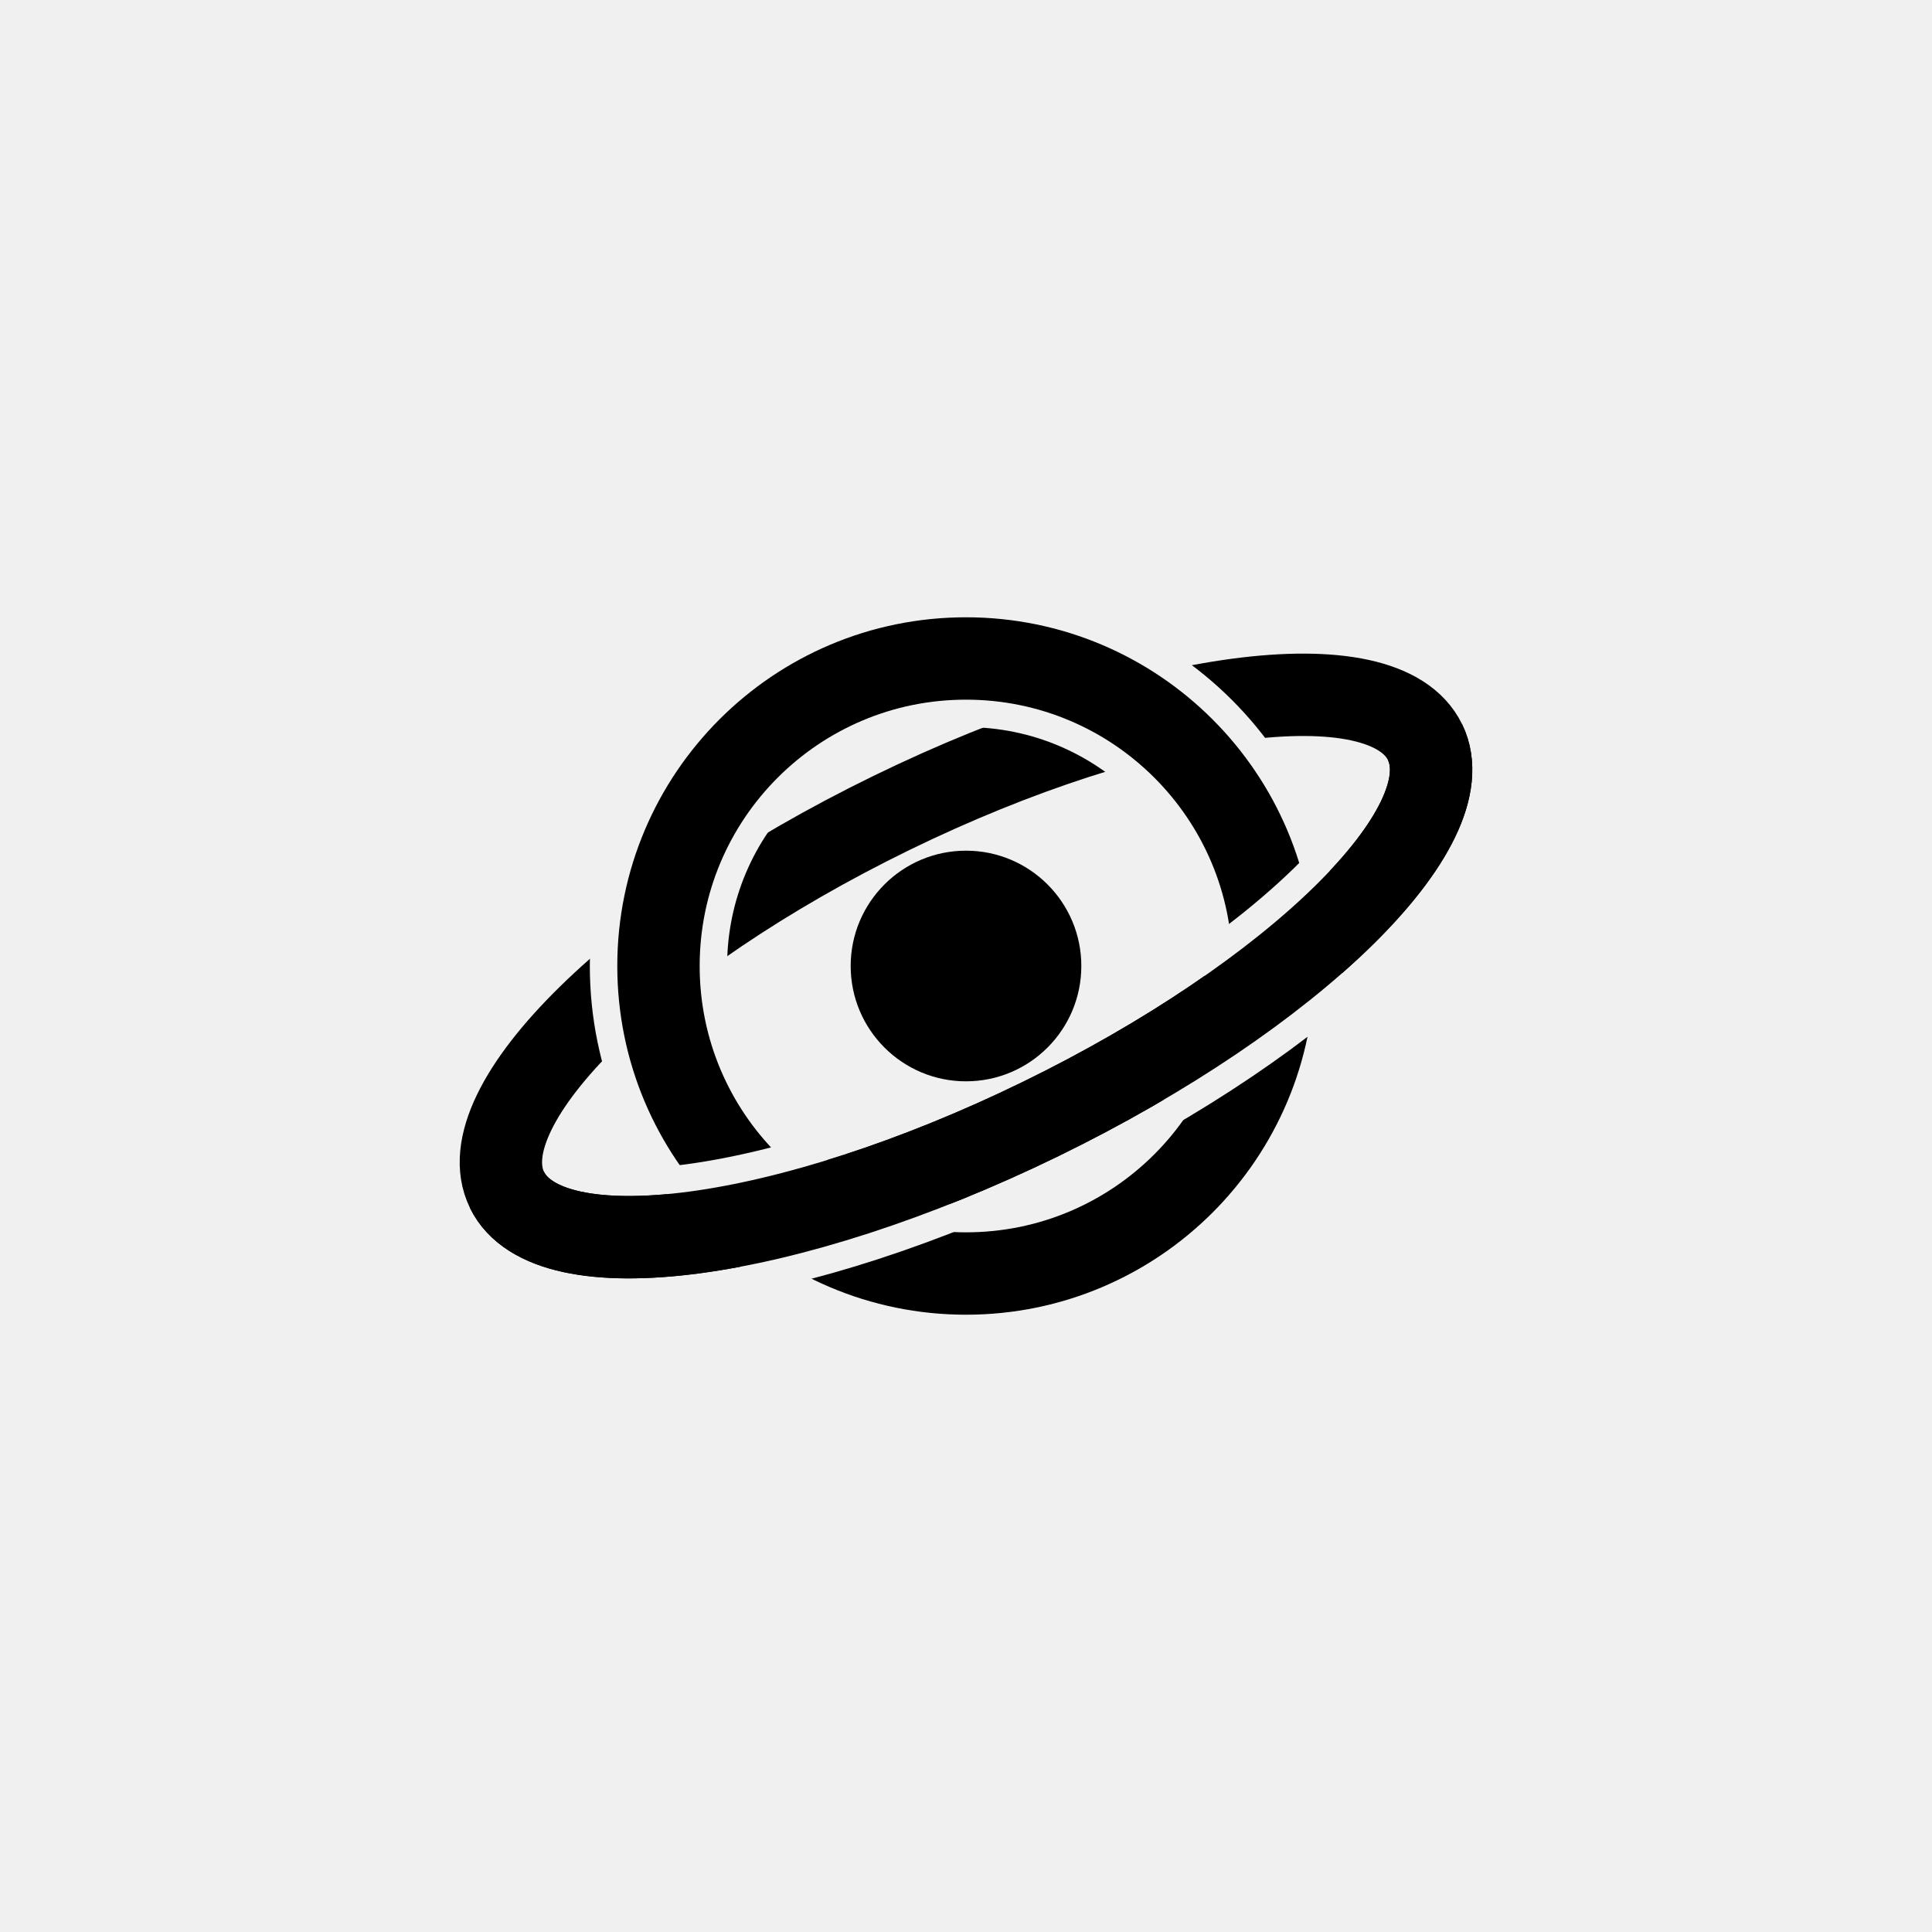
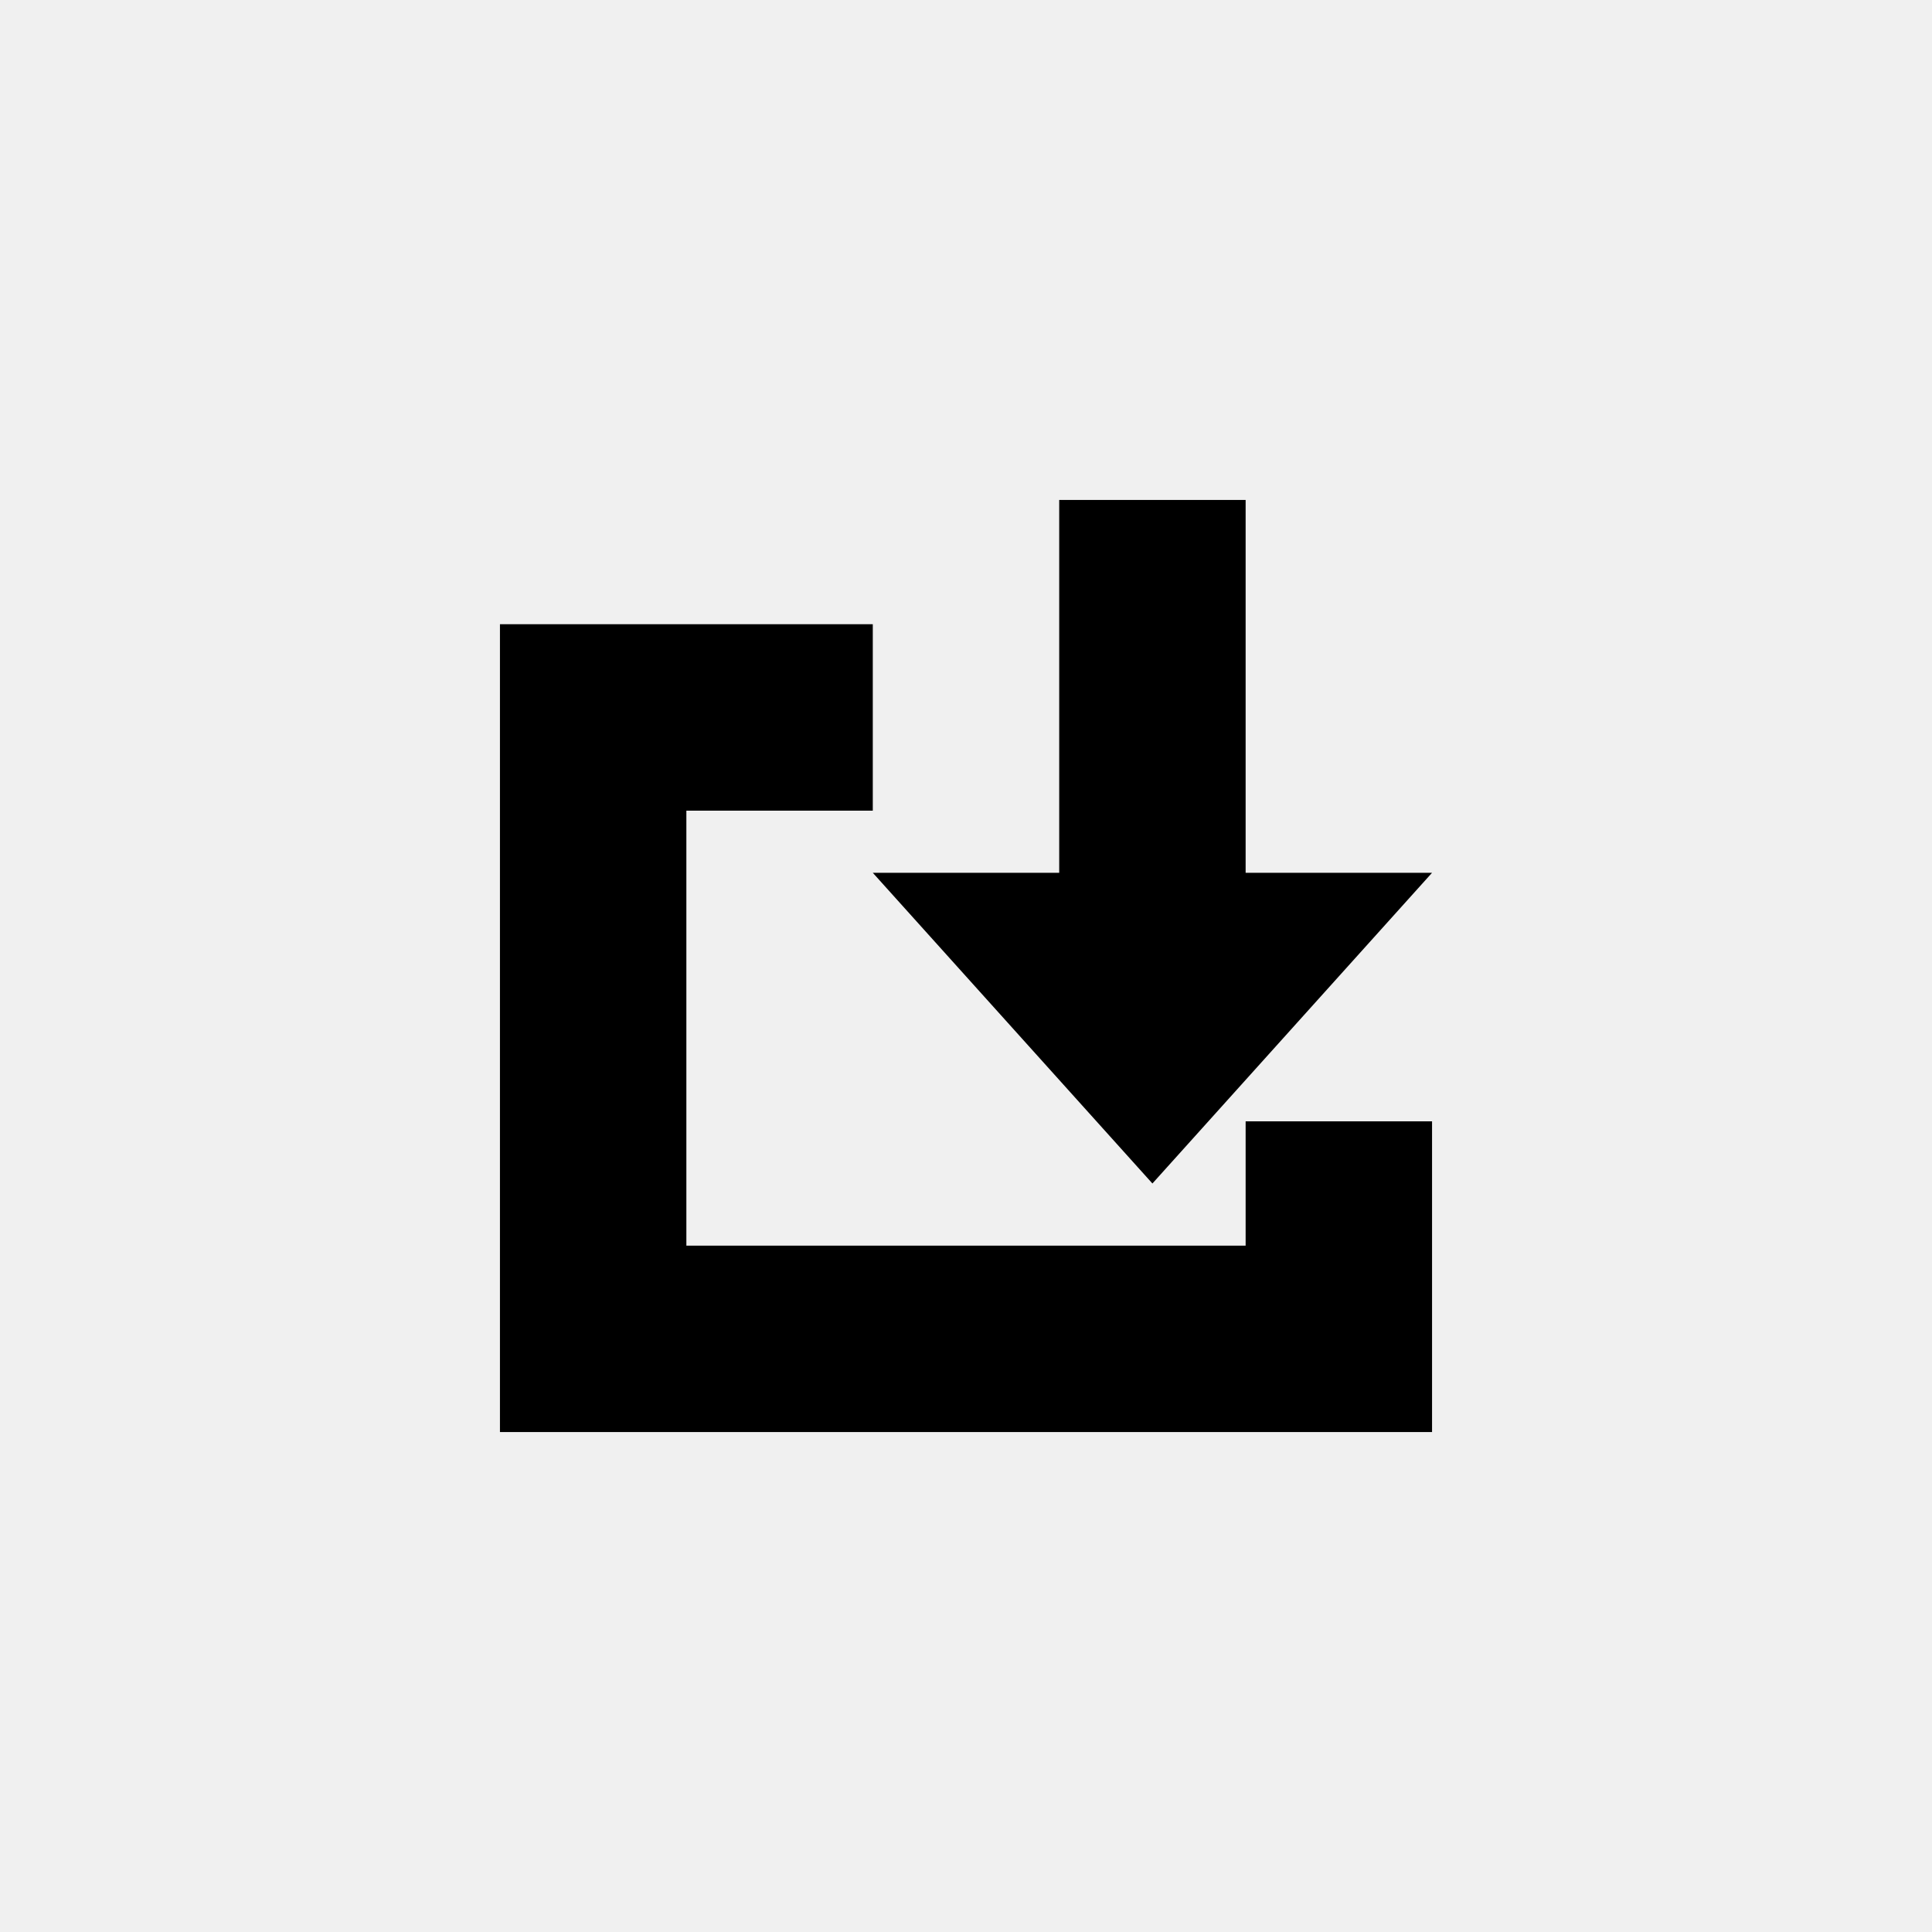
<svg xmlns="http://www.w3.org/2000/svg" width="108" height="108" viewBox="0 0 108 108">
-   <g transform="translate(14.70698 14.70698) scale(0.1534884)">
-     <defs>
-       <clipPath id="lo8">
-         <rect x="-200" y="256" width="912" height="400" />
-       </clipPath>
-       <mask id="mb8" maskUnits="userSpaceOnUse" x="0" y="0" width="512" height="512">
-         <rect width="512" height="512" fill="#fff" />
-         <circle cx="256" cy="256" r="112" fill="none" stroke="#000" stroke-width="50" />
-       </mask>
-       <mask id="mr8" maskUnits="userSpaceOnUse" x="0" y="0" width="512" height="512">
-         <rect width="512" height="512" fill="#fff" />
-         <g transform="rotate(-26 256 256)">
-           <g clip-path="url(#lo8)">
-             <ellipse cx="256" cy="256" rx="186" ry="62" fill="none" stroke="#000" stroke-width="50" />
-           </g>
-         </g>
-       </mask>
-     </defs>
-     <g mask="url(#mb8)">
-       <g transform="rotate(-26 256 256)">
-         <ellipse cx="256" cy="256" rx="186" ry="62" fill="none" stroke="#000000" stroke-width="30" />
-       </g>
-     </g>
-     <g mask="url(#mr8)">
-       <circle cx="256" cy="256" r="112" fill="none" stroke="#000000" stroke-width="30" />
-     </g>
-     <g transform="rotate(-26 256 256)">
-       <g clip-path="url(#lo8)">
-         <ellipse cx="256" cy="256" rx="186" ry="62" fill="none" stroke="#000000" stroke-width="30" />
-       </g>
-     </g>
-     <circle cx="256" cy="256" r="42" fill="#000000" />
+   <g transform="translate(21 21) scale(3.473684)" fill="#000000">
+     <path d="M11 2h3v6h3l-4.5 5L8 8h3V2ZM2 4h6v3H5v7h9v-2h3v5H2V4Z" />
  </g>
</svg>
